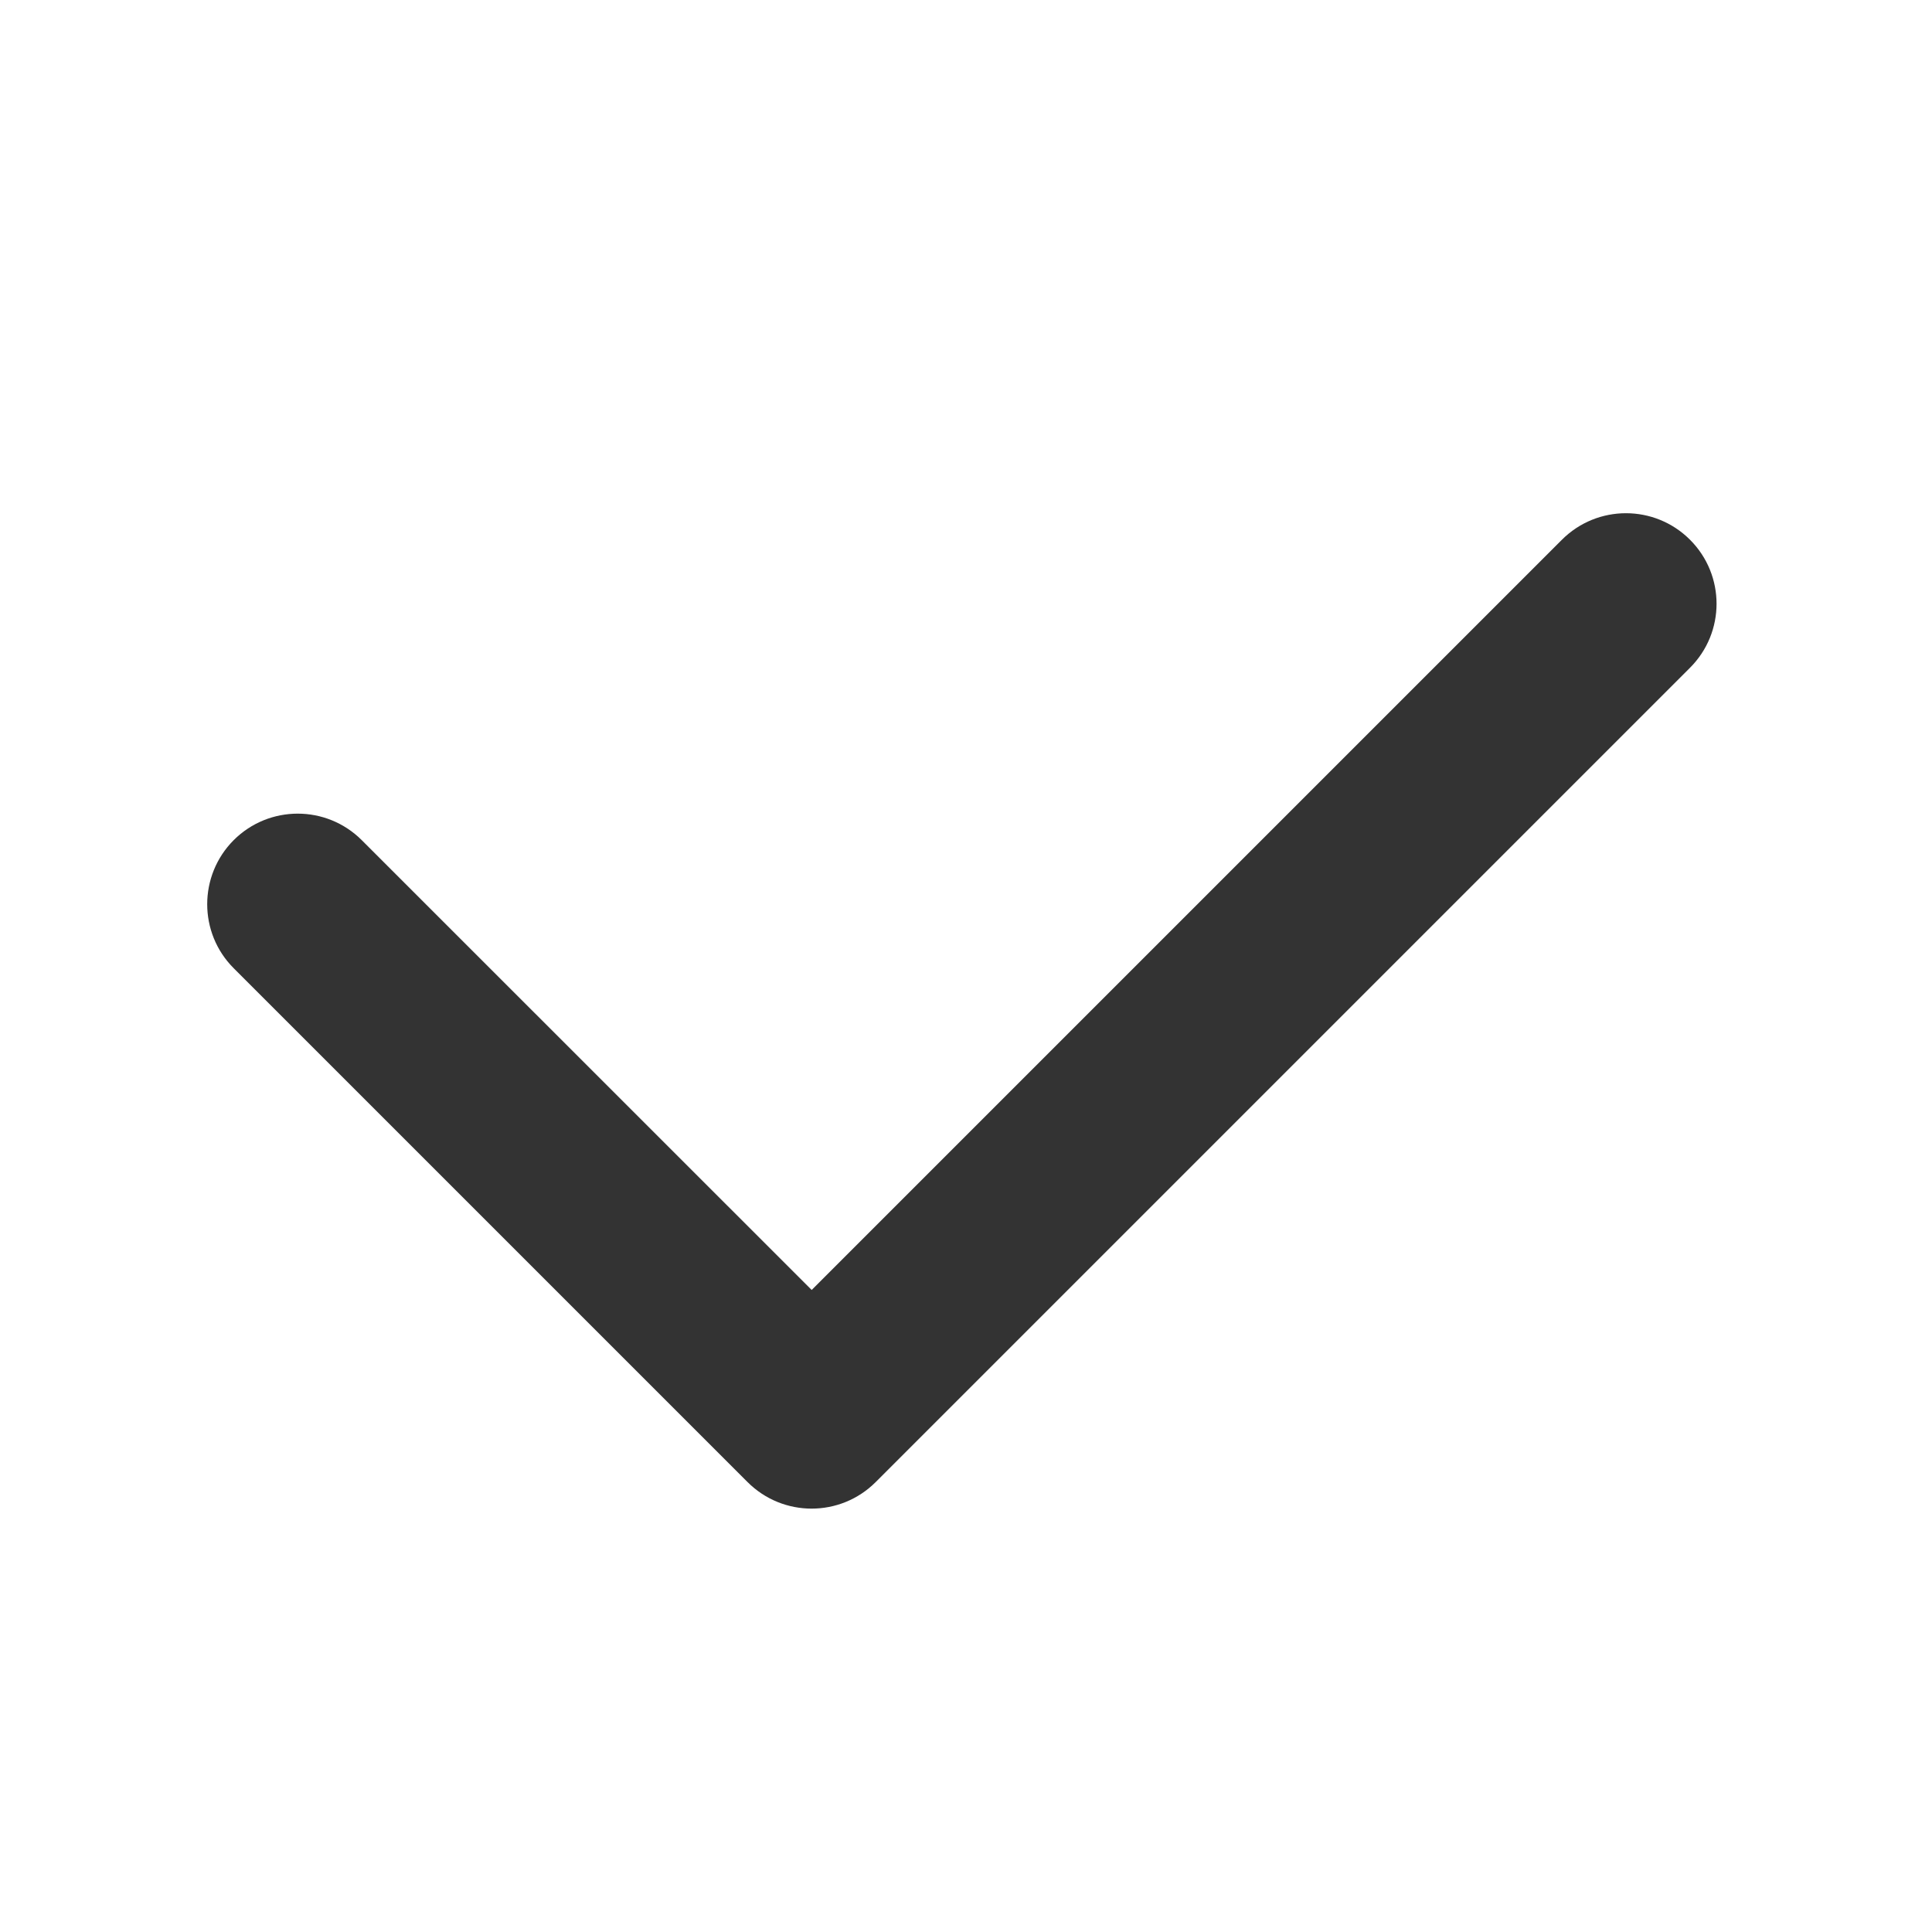
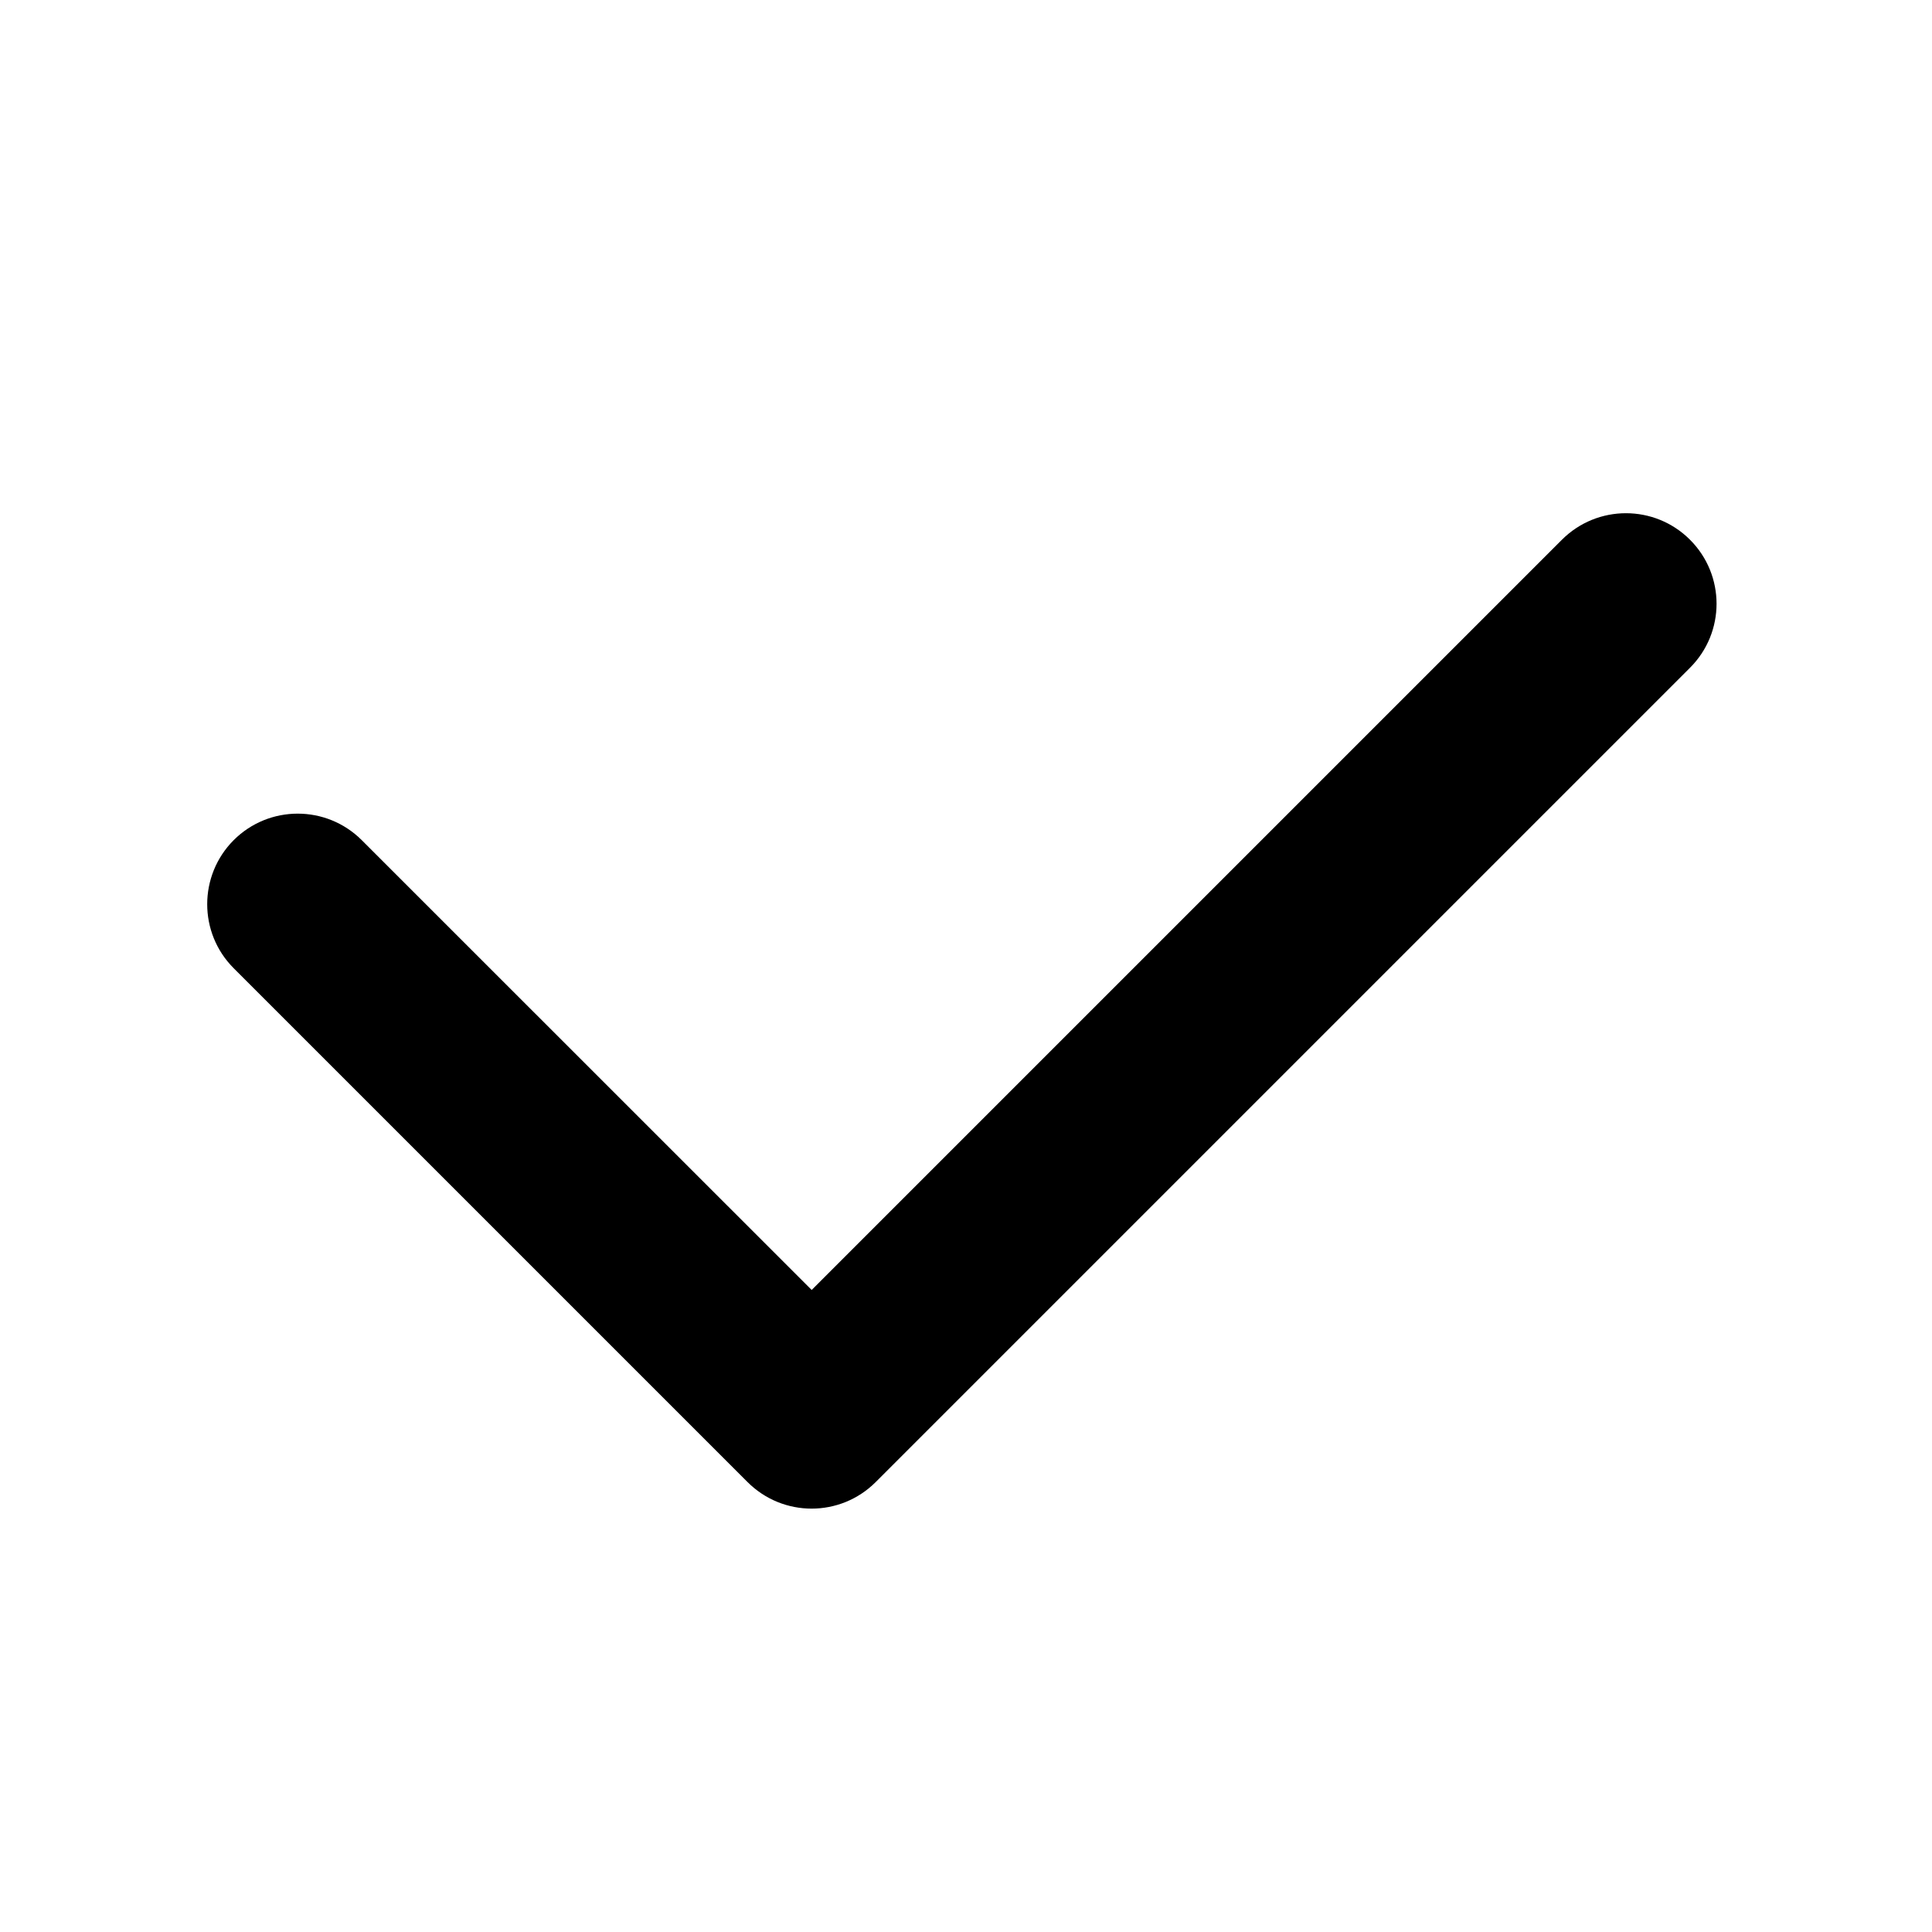
- <svg xmlns="http://www.w3.org/2000/svg" width="16" height="16" viewBox="0 0 16 16" fill="none">
-   <path fill-rule="evenodd" clip-rule="evenodd" d="M13.996 4.47C14.289 4.763 14.289 5.237 13.996 5.53L7.252 12.274C6.959 12.567 6.484 12.567 6.191 12.274L1.935 8.018C1.643 7.726 1.643 7.251 1.935 6.958C2.228 6.665 2.703 6.665 2.996 6.958L6.722 10.683L12.935 4.47C13.228 4.177 13.703 4.177 13.996 4.47Z" fill="#333333" />
+ <svg xmlns="http://www.w3.org/2000/svg" width="16" height="16" viewBox="0 0 16 16">
+   <path clip-rule="evenodd" d="M13.996 4.47C14.289 4.763 14.289 5.237 13.996 5.53L7.252 12.274C6.959 12.567 6.484 12.567 6.191 12.274L1.935 8.018C1.643 7.726 1.643 7.251 1.935 6.958C2.228 6.665 2.703 6.665 2.996 6.958L6.722 10.683L12.935 4.47C13.228 4.177 13.703 4.177 13.996 4.47Z" />
</svg>
